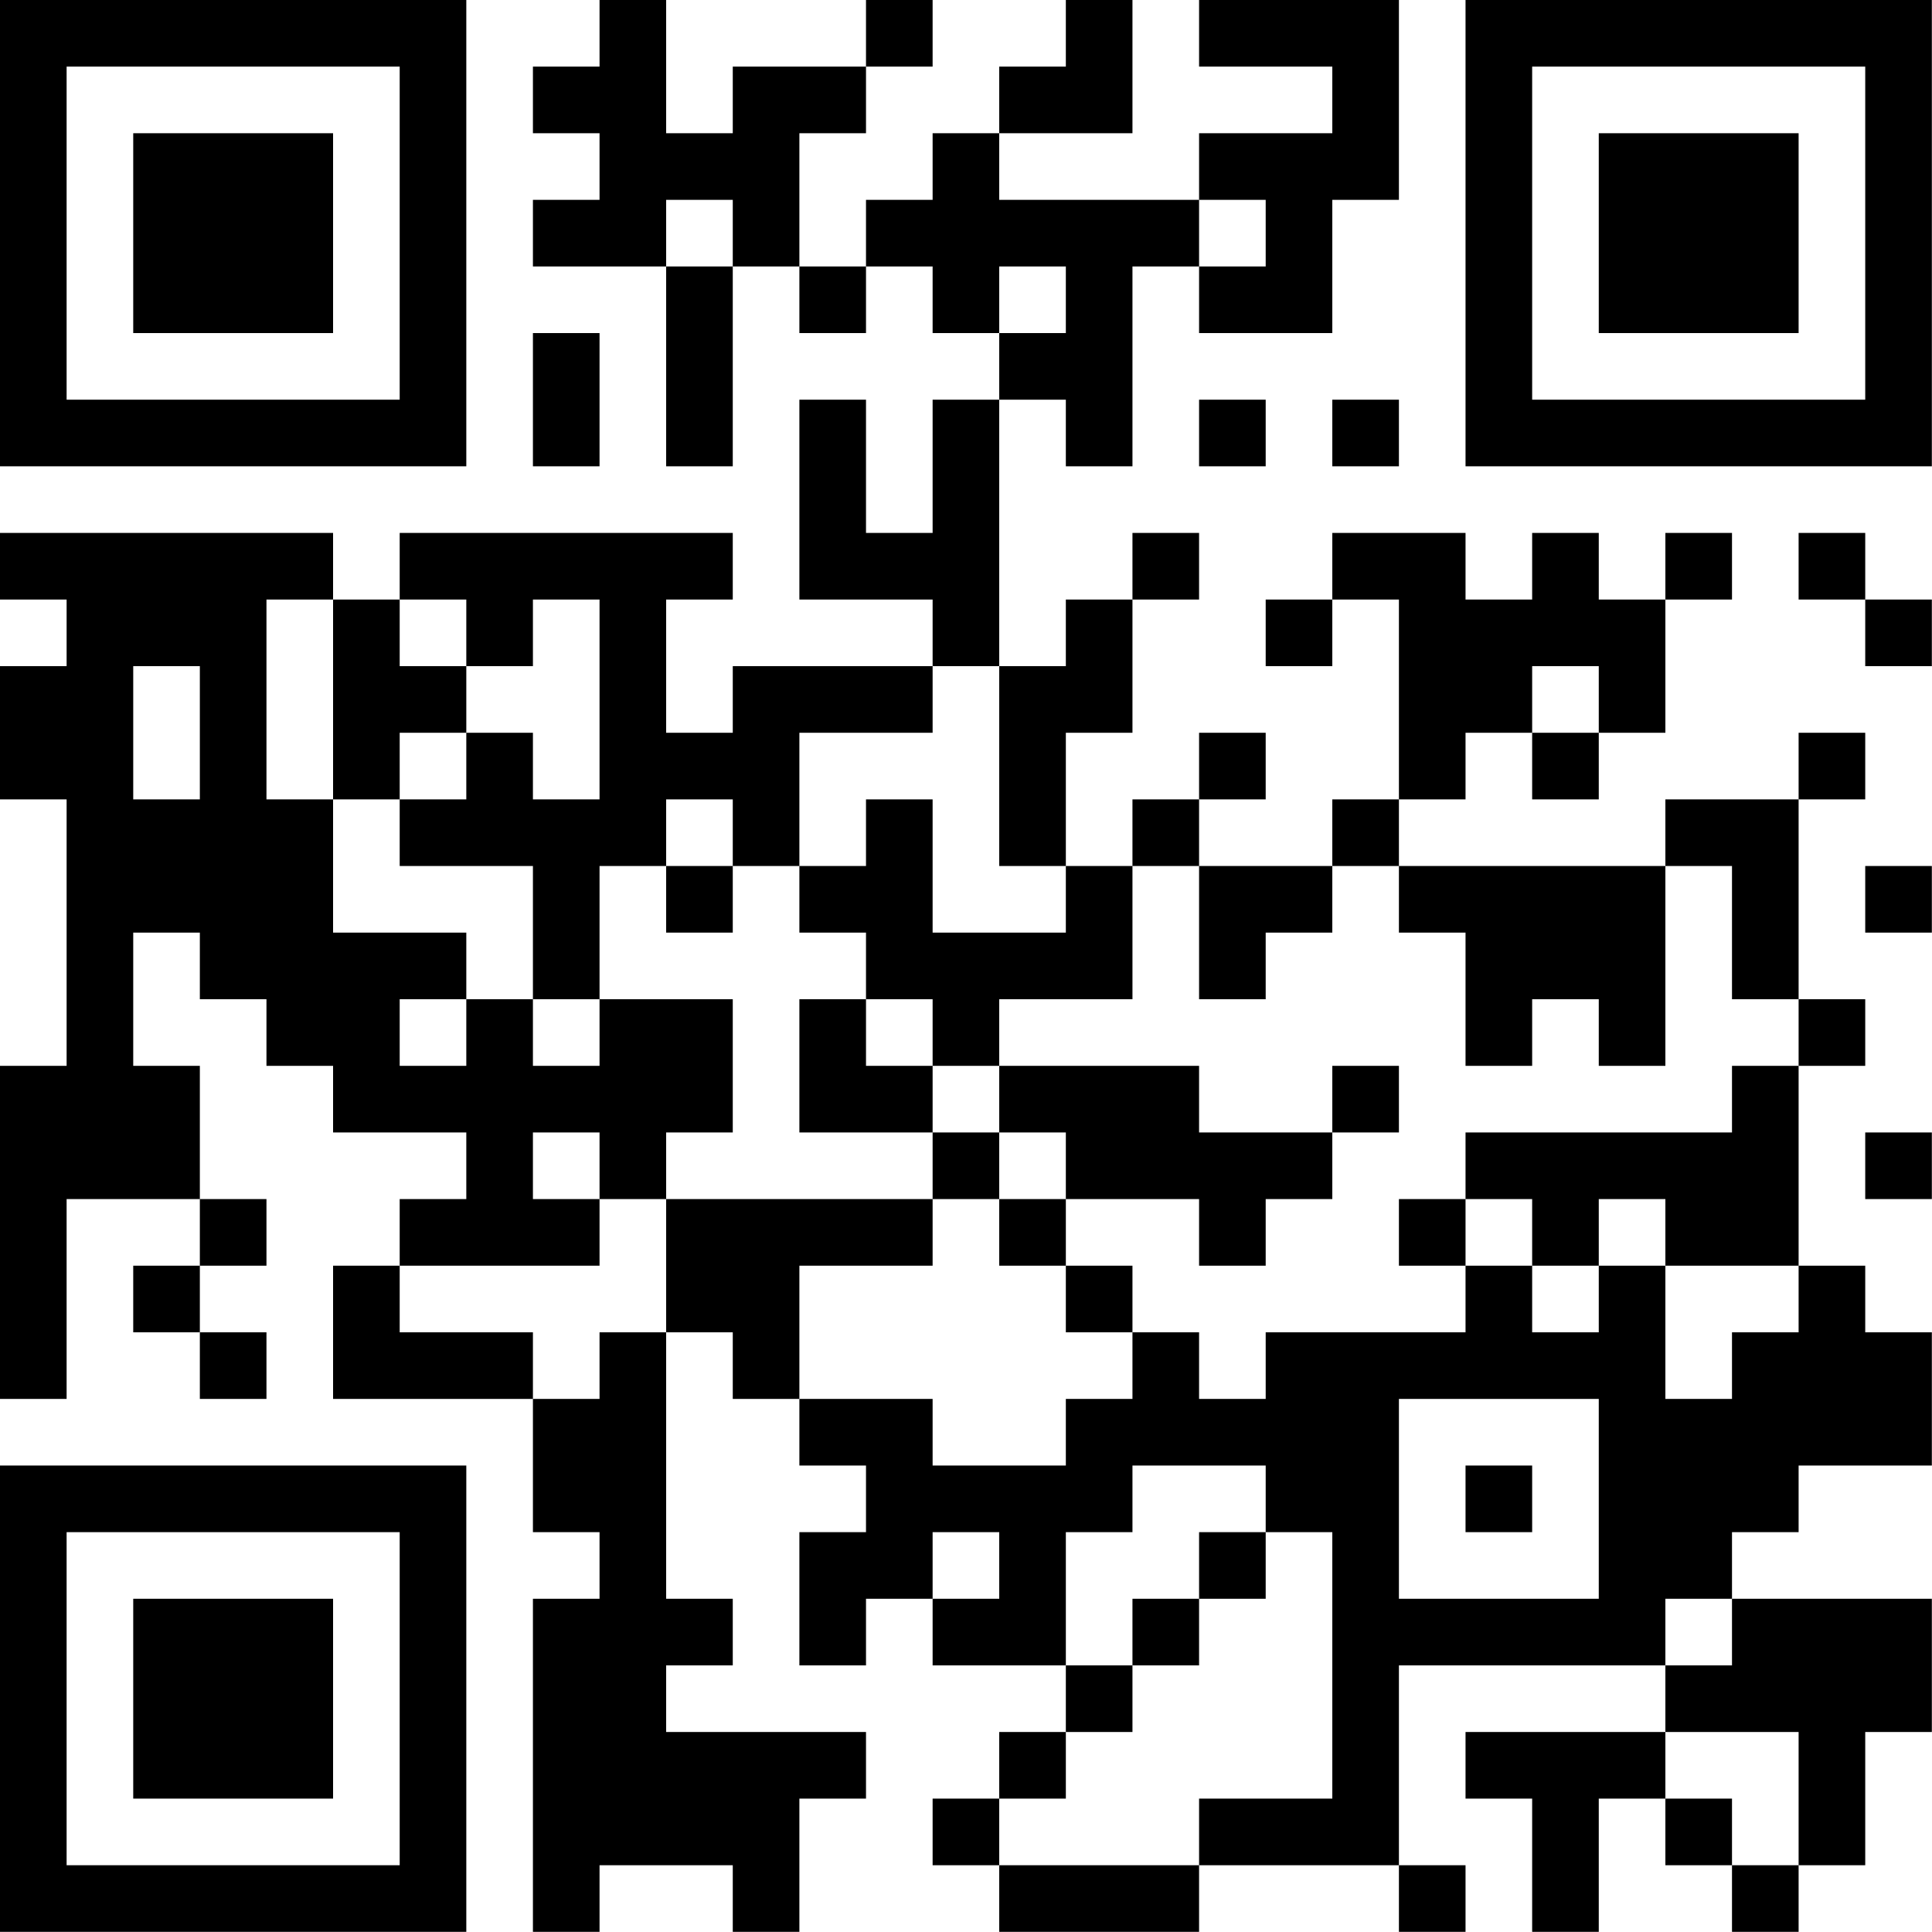
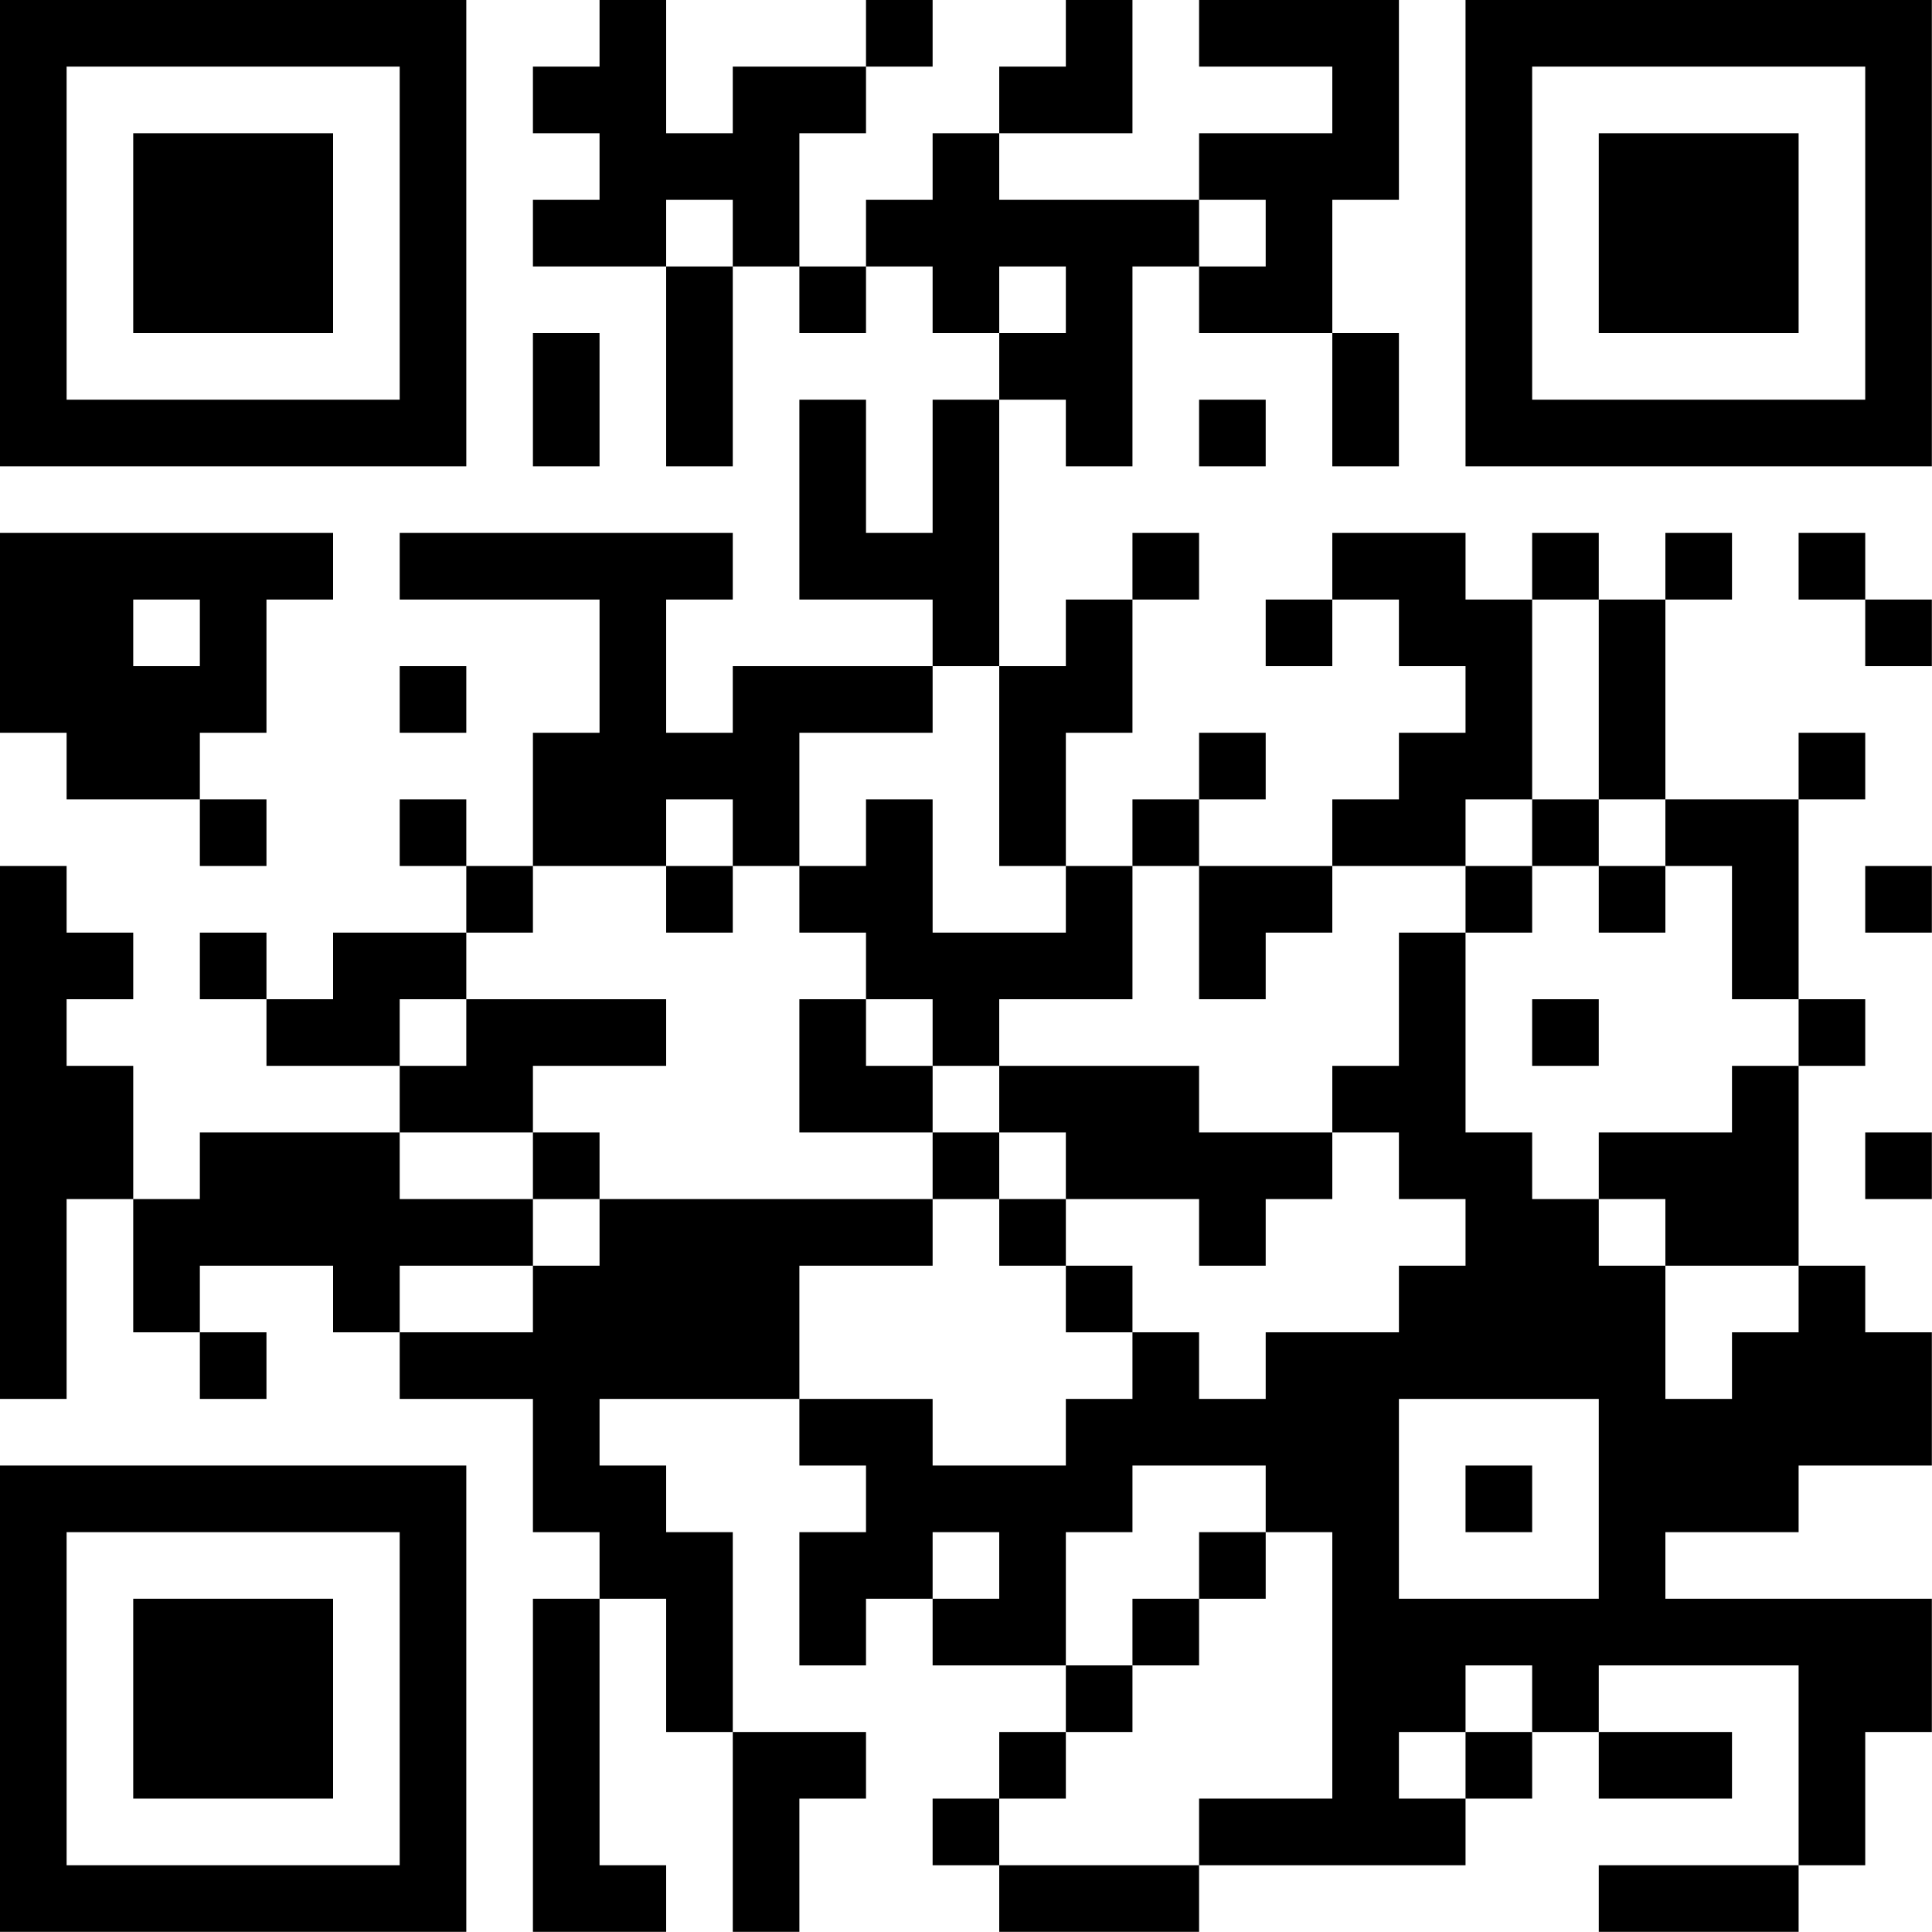
<svg xmlns="http://www.w3.org/2000/svg" version="1.1" width="100" height="100" viewBox="0 0 100 100">
  <rect x="0" y="0" width="100" height="100" fill="#ffffff" />
  <g transform="scale(3.448)">
    <g transform="translate(0,0)">
-       <path fill-rule="evenodd" d="M9 0L9 1L8 1L8 2L9 2L9 3L8 3L8 4L10 4L10 7L11 7L11 4L12 4L12 5L13 5L13 4L14 4L14 5L15 5L15 6L14 6L14 8L13 8L13 6L12 6L12 9L14 9L14 10L11 10L11 11L10 11L10 9L11 9L11 8L6 8L6 9L5 9L5 8L0 8L0 9L1 9L1 10L0 10L0 12L1 12L1 16L0 16L0 21L1 21L1 18L3 18L3 19L2 19L2 20L3 20L3 21L4 21L4 20L3 20L3 19L4 19L4 18L3 18L3 16L2 16L2 14L3 14L3 15L4 15L4 16L5 16L5 17L7 17L7 18L6 18L6 19L5 19L5 21L8 21L8 23L9 23L9 24L8 24L8 29L9 29L9 28L11 28L11 29L12 29L12 27L13 27L13 26L10 26L10 25L11 25L11 24L10 24L10 20L11 20L11 21L12 21L12 22L13 22L13 23L12 23L12 25L13 25L13 24L14 24L14 25L16 25L16 26L15 26L15 27L14 27L14 28L15 28L15 29L18 29L18 28L21 28L21 29L22 29L22 28L21 28L21 25L25 25L25 26L22 26L22 27L23 27L23 29L24 29L24 27L25 27L25 28L26 28L26 29L27 29L27 28L28 28L28 26L29 26L29 24L26 24L26 23L27 23L27 22L29 22L29 20L28 20L28 19L27 19L27 16L28 16L28 15L27 15L27 12L28 12L28 11L27 11L27 12L25 12L25 13L21 13L21 12L22 12L22 11L23 11L23 12L24 12L24 11L25 11L25 9L26 9L26 8L25 8L25 9L24 9L24 8L23 8L23 9L22 9L22 8L20 8L20 9L19 9L19 10L20 10L20 9L21 9L21 12L20 12L20 13L18 13L18 12L19 12L19 11L18 11L18 12L17 12L17 13L16 13L16 11L17 11L17 9L18 9L18 8L17 8L17 9L16 9L16 10L15 10L15 6L16 6L16 7L17 7L17 4L18 4L18 5L20 5L20 3L21 3L21 0L18 0L18 1L20 1L20 2L18 2L18 3L15 3L15 2L17 2L17 0L16 0L16 1L15 1L15 2L14 2L14 3L13 3L13 4L12 4L12 2L13 2L13 1L14 1L14 0L13 0L13 1L11 1L11 2L10 2L10 0ZM10 3L10 4L11 4L11 3ZM18 3L18 4L19 4L19 3ZM15 4L15 5L16 5L16 4ZM8 5L8 7L9 7L9 5ZM18 6L18 7L19 7L19 6ZM20 6L20 7L21 7L21 6ZM27 8L27 9L28 9L28 10L29 10L29 9L28 9L28 8ZM4 9L4 12L5 12L5 14L7 14L7 15L6 15L6 16L7 16L7 15L8 15L8 16L9 16L9 15L11 15L11 17L10 17L10 18L9 18L9 17L8 17L8 18L9 18L9 19L6 19L6 20L8 20L8 21L9 21L9 20L10 20L10 18L14 18L14 19L12 19L12 21L14 21L14 22L16 22L16 21L17 21L17 20L18 20L18 21L19 21L19 20L22 20L22 19L23 19L23 20L24 20L24 19L25 19L25 21L26 21L26 20L27 20L27 19L25 19L25 18L24 18L24 19L23 19L23 18L22 18L22 17L26 17L26 16L27 16L27 15L26 15L26 13L25 13L25 16L24 16L24 15L23 15L23 16L22 16L22 14L21 14L21 13L20 13L20 14L19 14L19 15L18 15L18 13L17 13L17 15L15 15L15 16L14 16L14 15L13 15L13 14L12 14L12 13L13 13L13 12L14 12L14 14L16 14L16 13L15 13L15 10L14 10L14 11L12 11L12 13L11 13L11 12L10 12L10 13L9 13L9 15L8 15L8 13L6 13L6 12L7 12L7 11L8 11L8 12L9 12L9 9L8 9L8 10L7 10L7 9L6 9L6 10L7 10L7 11L6 11L6 12L5 12L5 9ZM2 10L2 12L3 12L3 10ZM23 10L23 11L24 11L24 10ZM10 13L10 14L11 14L11 13ZM28 13L28 14L29 14L29 13ZM12 15L12 17L14 17L14 18L15 18L15 19L16 19L16 20L17 20L17 19L16 19L16 18L18 18L18 19L19 19L19 18L20 18L20 17L21 17L21 16L20 16L20 17L18 17L18 16L15 16L15 17L14 17L14 16L13 16L13 15ZM15 17L15 18L16 18L16 17ZM28 17L28 18L29 18L29 17ZM21 18L21 19L22 19L22 18ZM21 21L21 24L24 24L24 21ZM17 22L17 23L16 23L16 25L17 25L17 26L16 26L16 27L15 27L15 28L18 28L18 27L20 27L20 23L19 23L19 22ZM22 22L22 23L23 23L23 22ZM14 23L14 24L15 24L15 23ZM18 23L18 24L17 24L17 25L18 25L18 24L19 24L19 23ZM25 24L25 25L26 25L26 24ZM25 26L25 27L26 27L26 28L27 28L27 26ZM0 0L0 7L7 7L7 0ZM1 1L1 6L6 6L6 1ZM2 2L2 5L5 5L5 2ZM22 0L22 7L29 7L29 0ZM23 1L23 6L28 6L28 1ZM24 2L24 5L27 5L27 2ZM0 22L0 29L7 29L7 22ZM1 23L1 28L6 28L6 23ZM2 24L2 27L5 27L5 24Z" fill="#000000" />
+       <path fill-rule="evenodd" d="M9 0L9 1L8 1L8 2L9 2L9 3L8 3L8 4L10 4L10 7L11 7L11 4L12 4L12 5L13 5L13 4L14 4L14 5L15 5L15 6L14 6L14 8L13 8L13 6L12 6L12 9L14 9L14 10L11 10L11 11L10 11L10 9L11 9L11 8L6 8L6 9L9 9L9 11L8 11L8 13L7 13L7 12L6 12L6 13L7 13L7 14L5 14L5 15L4 15L4 14L3 14L3 15L4 15L4 16L6 16L6 17L3 17L3 18L2 18L2 16L1 16L1 15L2 15L2 14L1 14L1 13L0 13L0 21L1 21L1 18L2 18L2 20L3 20L3 21L4 21L4 20L3 20L3 19L5 19L5 20L6 20L6 21L8 21L8 23L9 23L9 24L8 24L8 29L10 29L10 28L9 28L9 24L10 24L10 26L11 26L11 29L12 29L12 27L13 27L13 26L11 26L11 23L10 23L10 22L9 22L9 21L12 21L12 22L13 22L13 23L12 23L12 25L13 25L13 24L14 24L14 25L16 25L16 26L15 26L15 27L14 27L14 28L15 28L15 29L18 29L18 28L22 28L22 27L23 27L23 26L24 26L24 27L26 27L26 26L24 26L24 25L27 25L27 28L24 28L24 29L27 29L27 28L28 28L28 26L29 26L29 24L25 24L25 23L27 23L27 22L29 22L29 20L28 20L28 19L27 19L27 16L28 16L28 15L27 15L27 12L28 12L28 11L27 11L27 12L25 12L25 9L26 9L26 8L25 8L25 9L24 9L24 8L23 8L23 9L22 9L22 8L20 8L20 9L19 9L19 10L20 10L20 9L21 9L21 10L22 10L22 11L21 11L21 12L20 12L20 13L18 13L18 12L19 12L19 11L18 11L18 12L17 12L17 13L16 13L16 11L17 11L17 9L18 9L18 8L17 8L17 9L16 9L16 10L15 10L15 6L16 6L16 7L17 7L17 4L18 4L18 5L20 5L20 7L21 7L21 5L20 5L20 3L21 3L21 0L18 0L18 1L20 1L20 2L18 2L18 3L15 3L15 2L17 2L17 0L16 0L16 1L15 1L15 2L14 2L14 3L13 3L13 4L12 4L12 2L13 2L13 1L14 1L14 0L13 0L13 1L11 1L11 2L10 2L10 0ZM10 3L10 4L11 4L11 3ZM18 3L18 4L19 4L19 3ZM15 4L15 5L16 5L16 4ZM8 5L8 7L9 7L9 5ZM18 6L18 7L19 7L19 6ZM0 8L0 11L1 11L1 12L3 12L3 13L4 13L4 12L3 12L3 11L4 11L4 9L5 9L5 8ZM27 8L27 9L28 9L28 10L29 10L29 9L28 9L28 8ZM2 9L2 10L3 10L3 9ZM23 9L23 12L22 12L22 13L20 13L20 14L19 14L19 15L18 15L18 13L17 13L17 15L15 15L15 16L14 16L14 15L13 15L13 14L12 14L12 13L13 13L13 12L14 12L14 14L16 14L16 13L15 13L15 10L14 10L14 11L12 11L12 13L11 13L11 12L10 12L10 13L8 13L8 14L7 14L7 15L6 15L6 16L7 16L7 15L10 15L10 16L8 16L8 17L6 17L6 18L8 18L8 19L6 19L6 20L8 20L8 19L9 19L9 18L14 18L14 19L12 19L12 21L14 21L14 22L16 22L16 21L17 21L17 20L18 20L18 21L19 21L19 20L21 20L21 19L22 19L22 18L21 18L21 17L20 17L20 16L21 16L21 14L22 14L22 17L23 17L23 18L24 18L24 19L25 19L25 21L26 21L26 20L27 20L27 19L25 19L25 18L24 18L24 17L26 17L26 16L27 16L27 15L26 15L26 13L25 13L25 12L24 12L24 9ZM6 10L6 11L7 11L7 10ZM23 12L23 13L22 13L22 14L23 14L23 13L24 13L24 14L25 14L25 13L24 13L24 12ZM10 13L10 14L11 14L11 13ZM28 13L28 14L29 14L29 13ZM12 15L12 17L14 17L14 18L15 18L15 19L16 19L16 20L17 20L17 19L16 19L16 18L18 18L18 19L19 19L19 18L20 18L20 17L18 17L18 16L15 16L15 17L14 17L14 16L13 16L13 15ZM23 15L23 16L24 16L24 15ZM8 17L8 18L9 18L9 17ZM15 17L15 18L16 18L16 17ZM28 17L28 18L29 18L29 17ZM21 21L21 24L24 24L24 21ZM17 22L17 23L16 23L16 25L17 25L17 26L16 26L16 27L15 27L15 28L18 28L18 27L20 27L20 23L19 23L19 22ZM22 22L22 23L23 23L23 22ZM14 23L14 24L15 24L15 23ZM18 23L18 24L17 24L17 25L18 25L18 24L19 24L19 23ZM22 25L22 26L21 26L21 27L22 27L22 26L23 26L23 25ZM0 0L0 7L7 7L7 0ZM1 1L1 6L6 6L6 1ZM2 2L2 5L5 5L5 2ZM22 0L22 7L29 7L29 0ZM23 1L23 6L28 6L28 1ZM24 2L24 5L27 5L27 2ZM0 22L0 29L7 29L7 22ZM1 23L1 28L6 28L6 23ZM2 24L2 27L5 27L5 24Z" fill="#000000" />
    </g>
  </g>
</svg>
